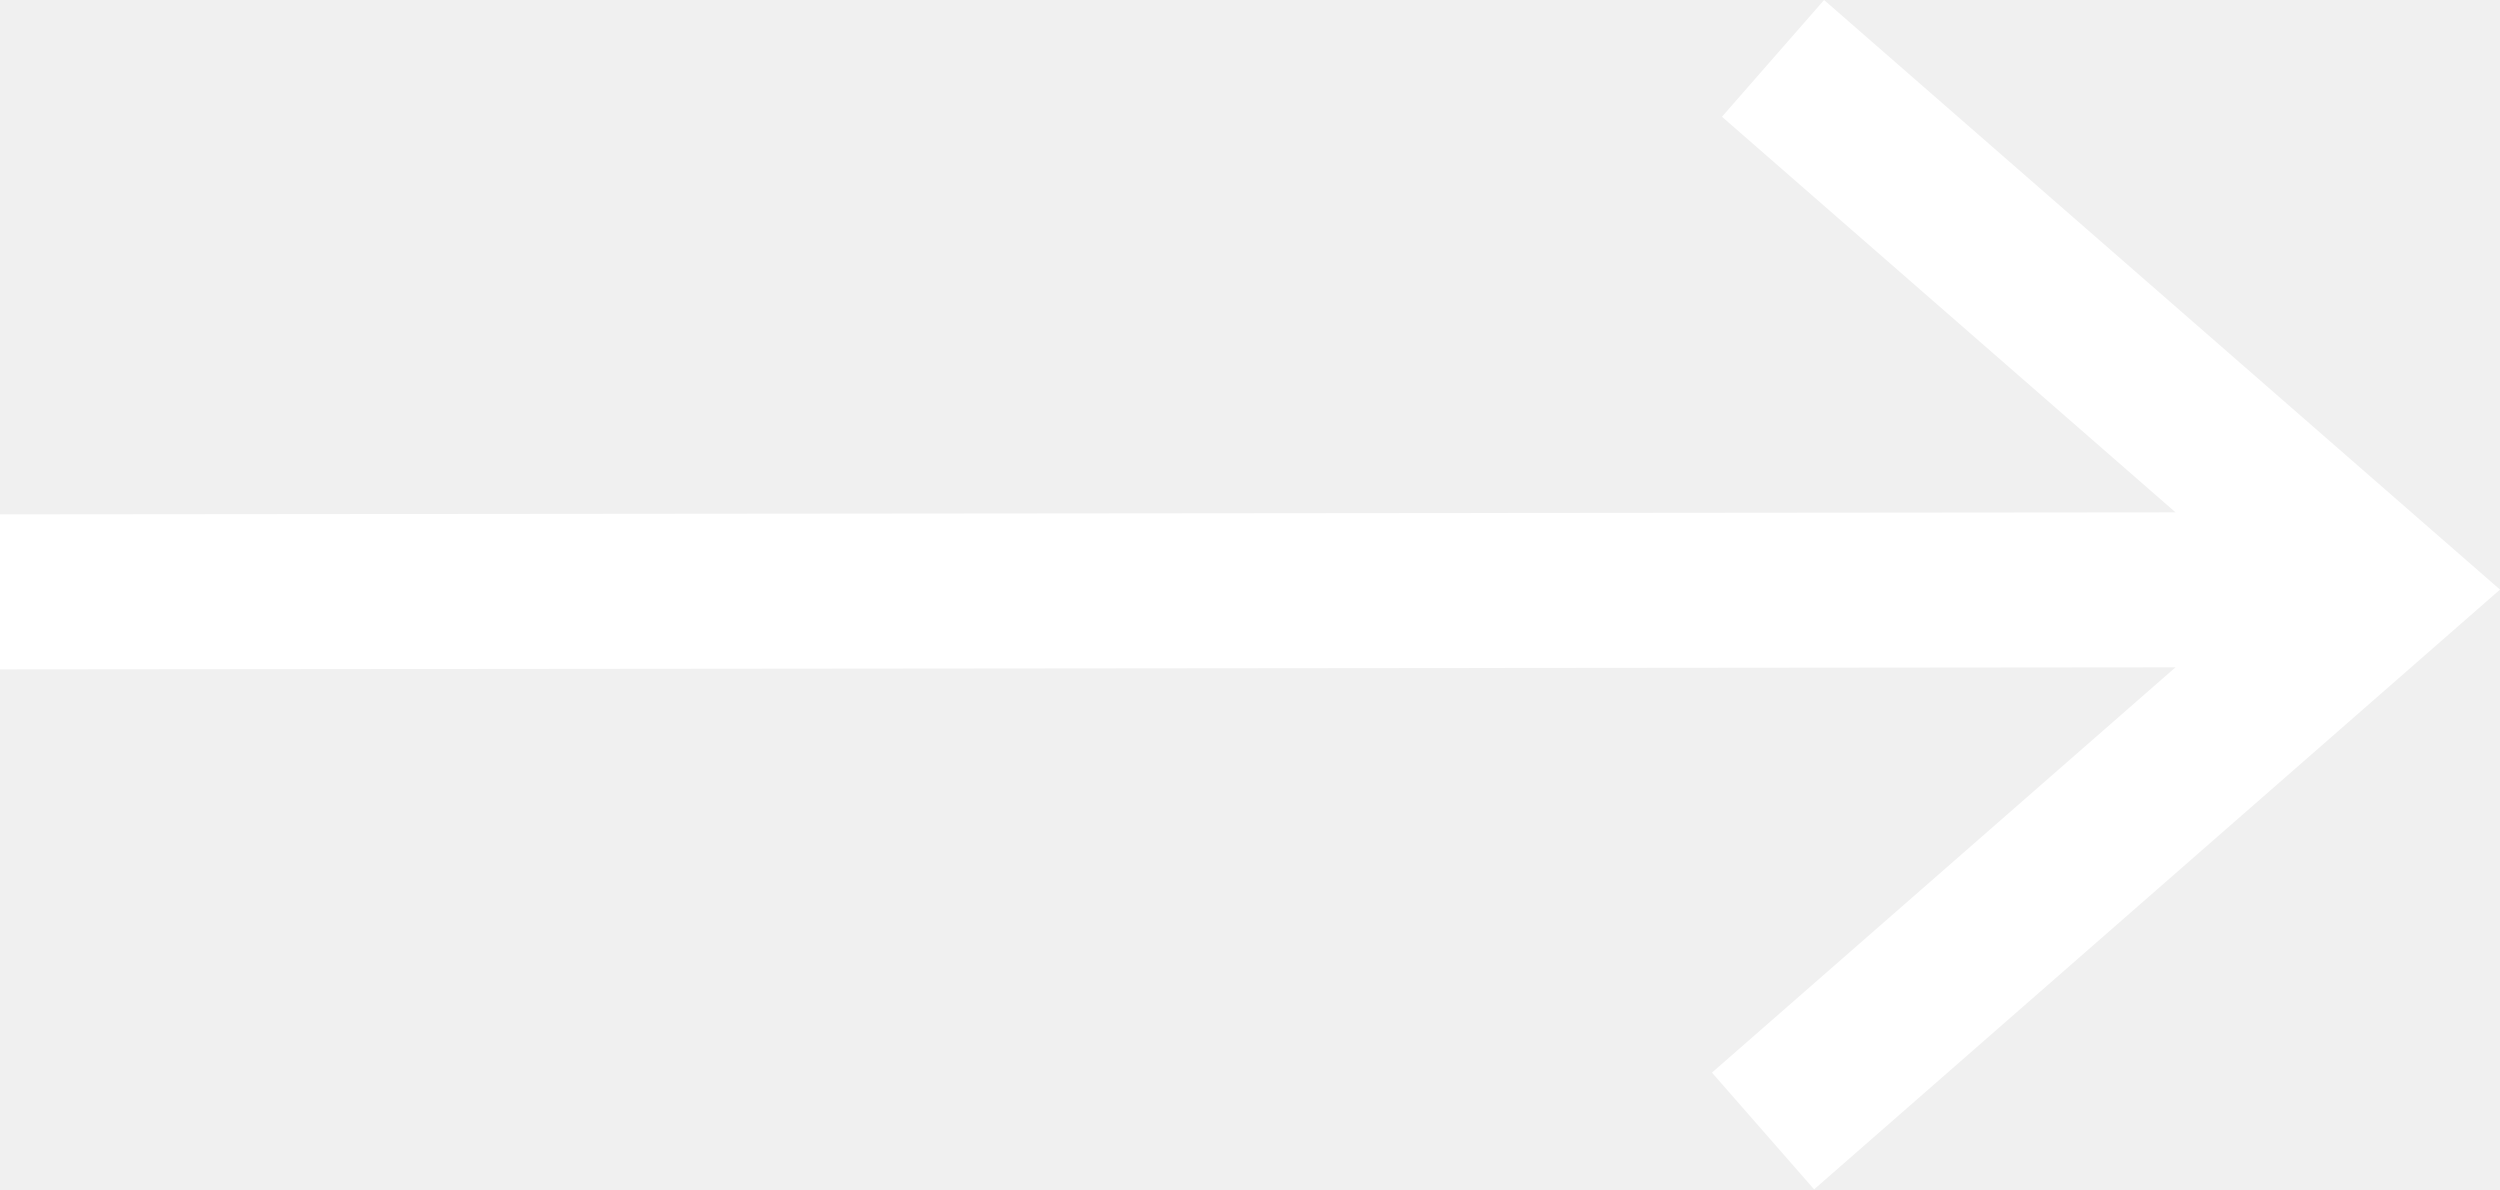
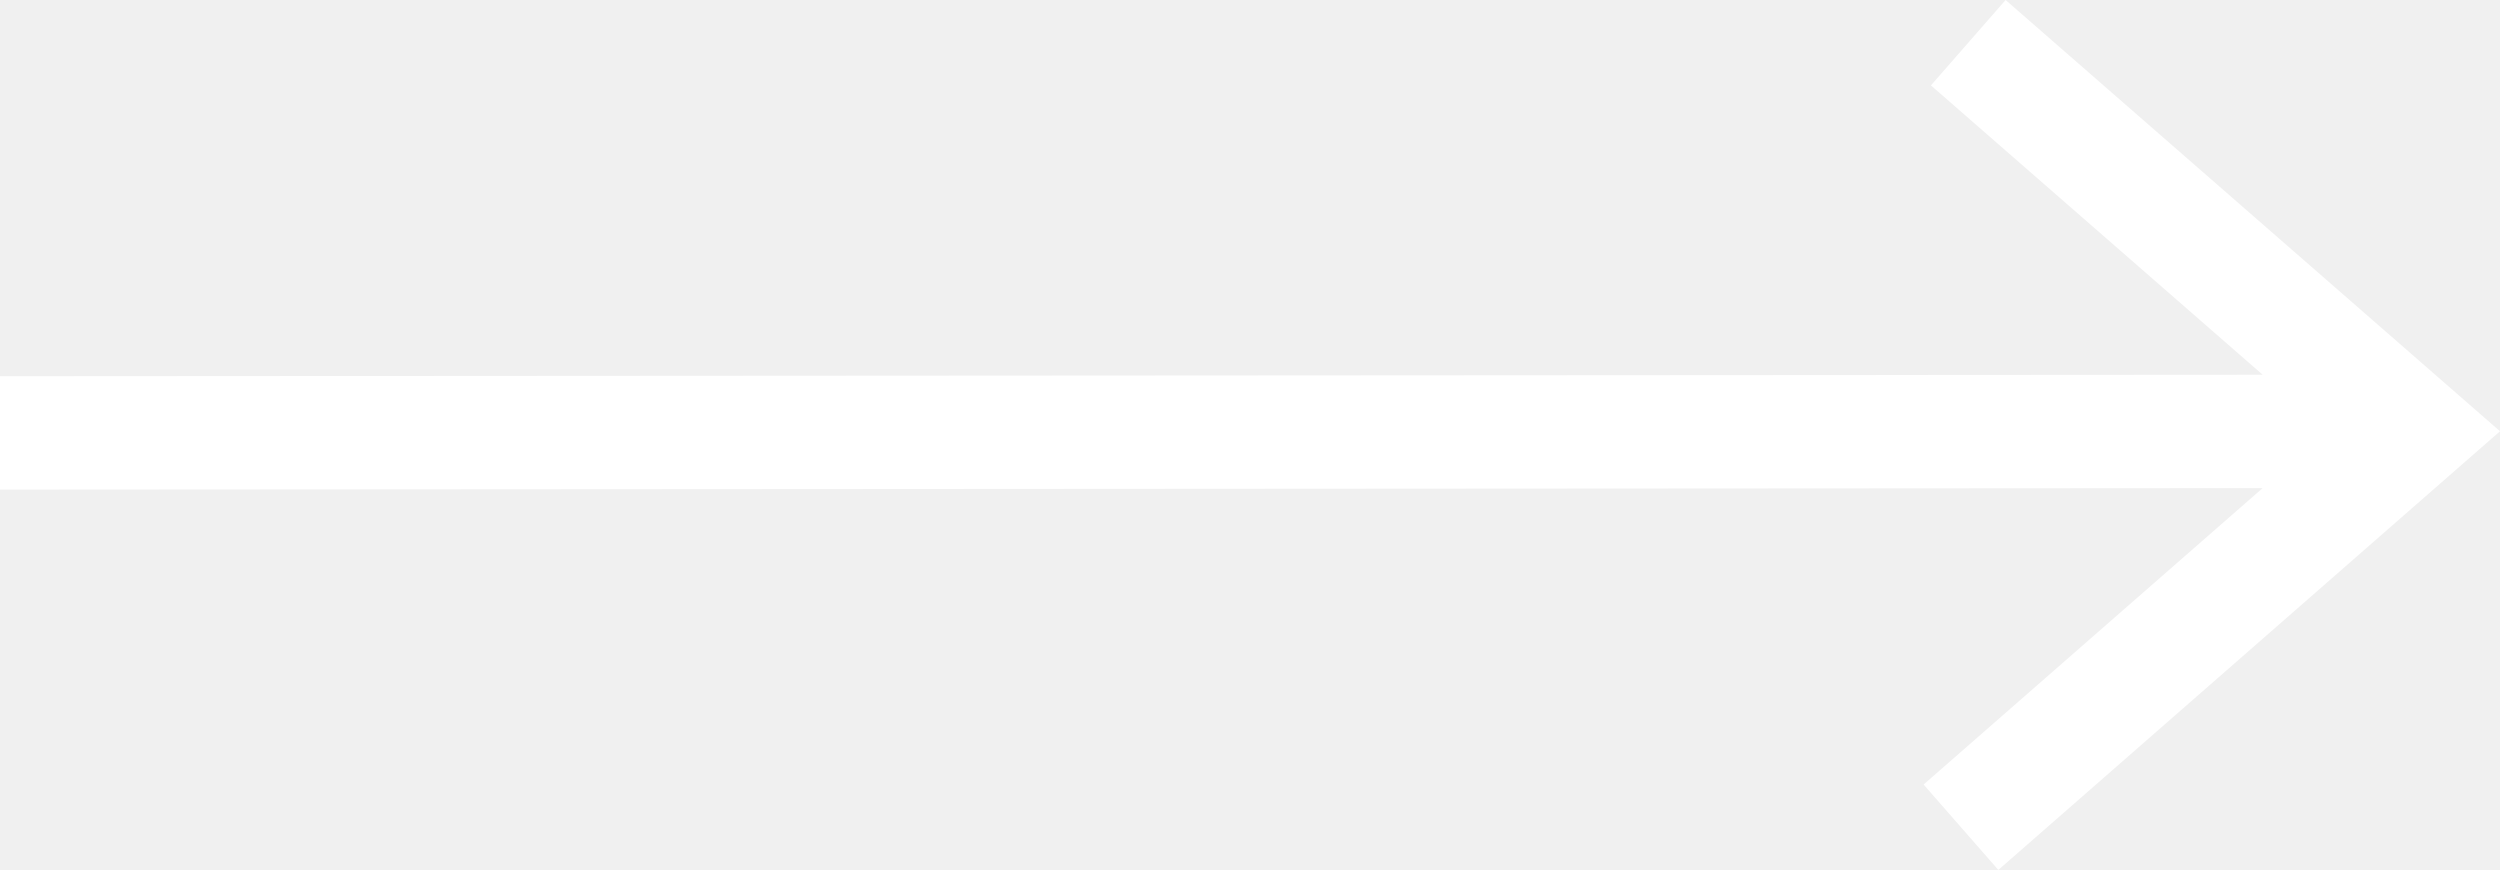
- <svg xmlns="http://www.w3.org/2000/svg" shape-rendering="geometricPrecision" fill="#ffffff" text-rendering="geometricPrecision" image-rendering="optimizeQuality" fill-rule="evenodd" clip-rule="evenodd" viewBox="0 0 512 243.58">
-   <path fill-rule="nonzero" d="M373.57 0 512 120.75 371.53 243.58l-20.92-23.91 94.93-83L0 137.09v-31.75l445.55-.41-92.89-81.02z" />
+ <svg xmlns="http://www.w3.org/2000/svg" shape-rendering="geometricPrecision" fill="#ffffff" text-rendering="geometricPrecision" image-rendering="optimizeQuality" fill-rule="evenodd" clip-rule="evenodd" viewBox="0 0 700 243.58">
+   <path fill-rule="nonzero" d="M561.57 0 700 120.75 559.53 243.58l-20.92-23.91 94.93-83L0 137.09v-31.75l633.55-.41-92.89-81.02z" />
</svg>
